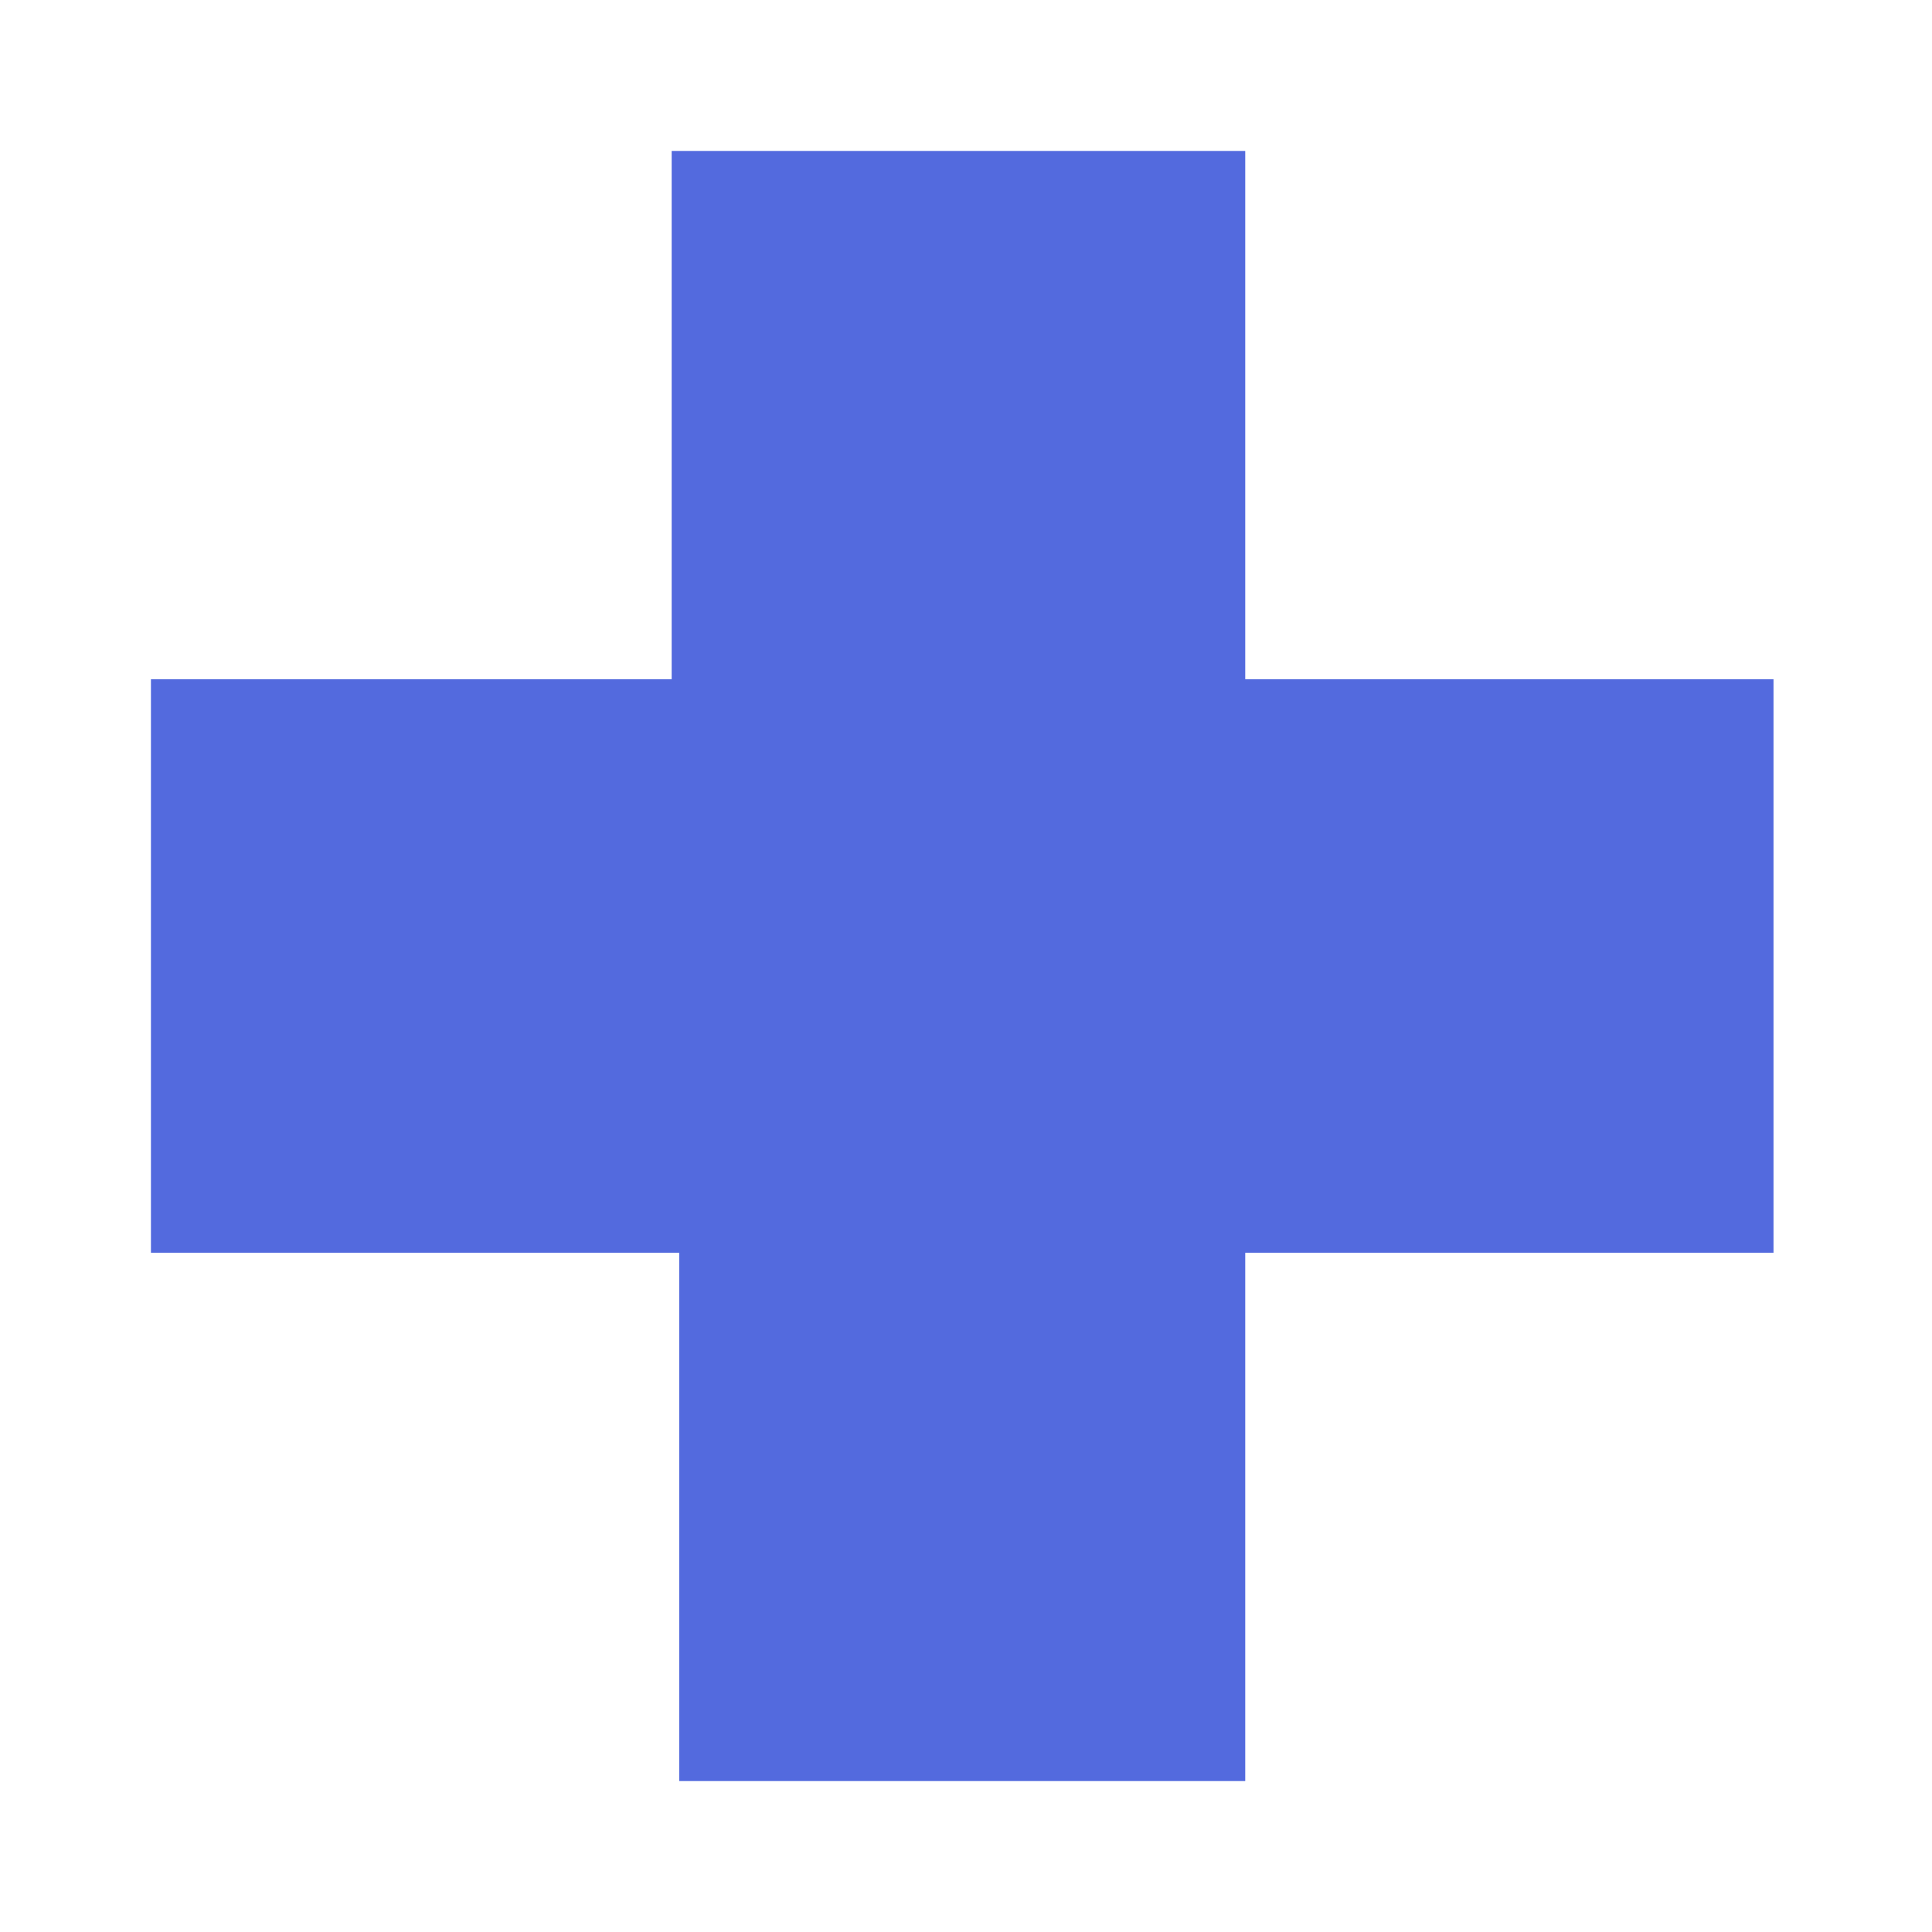
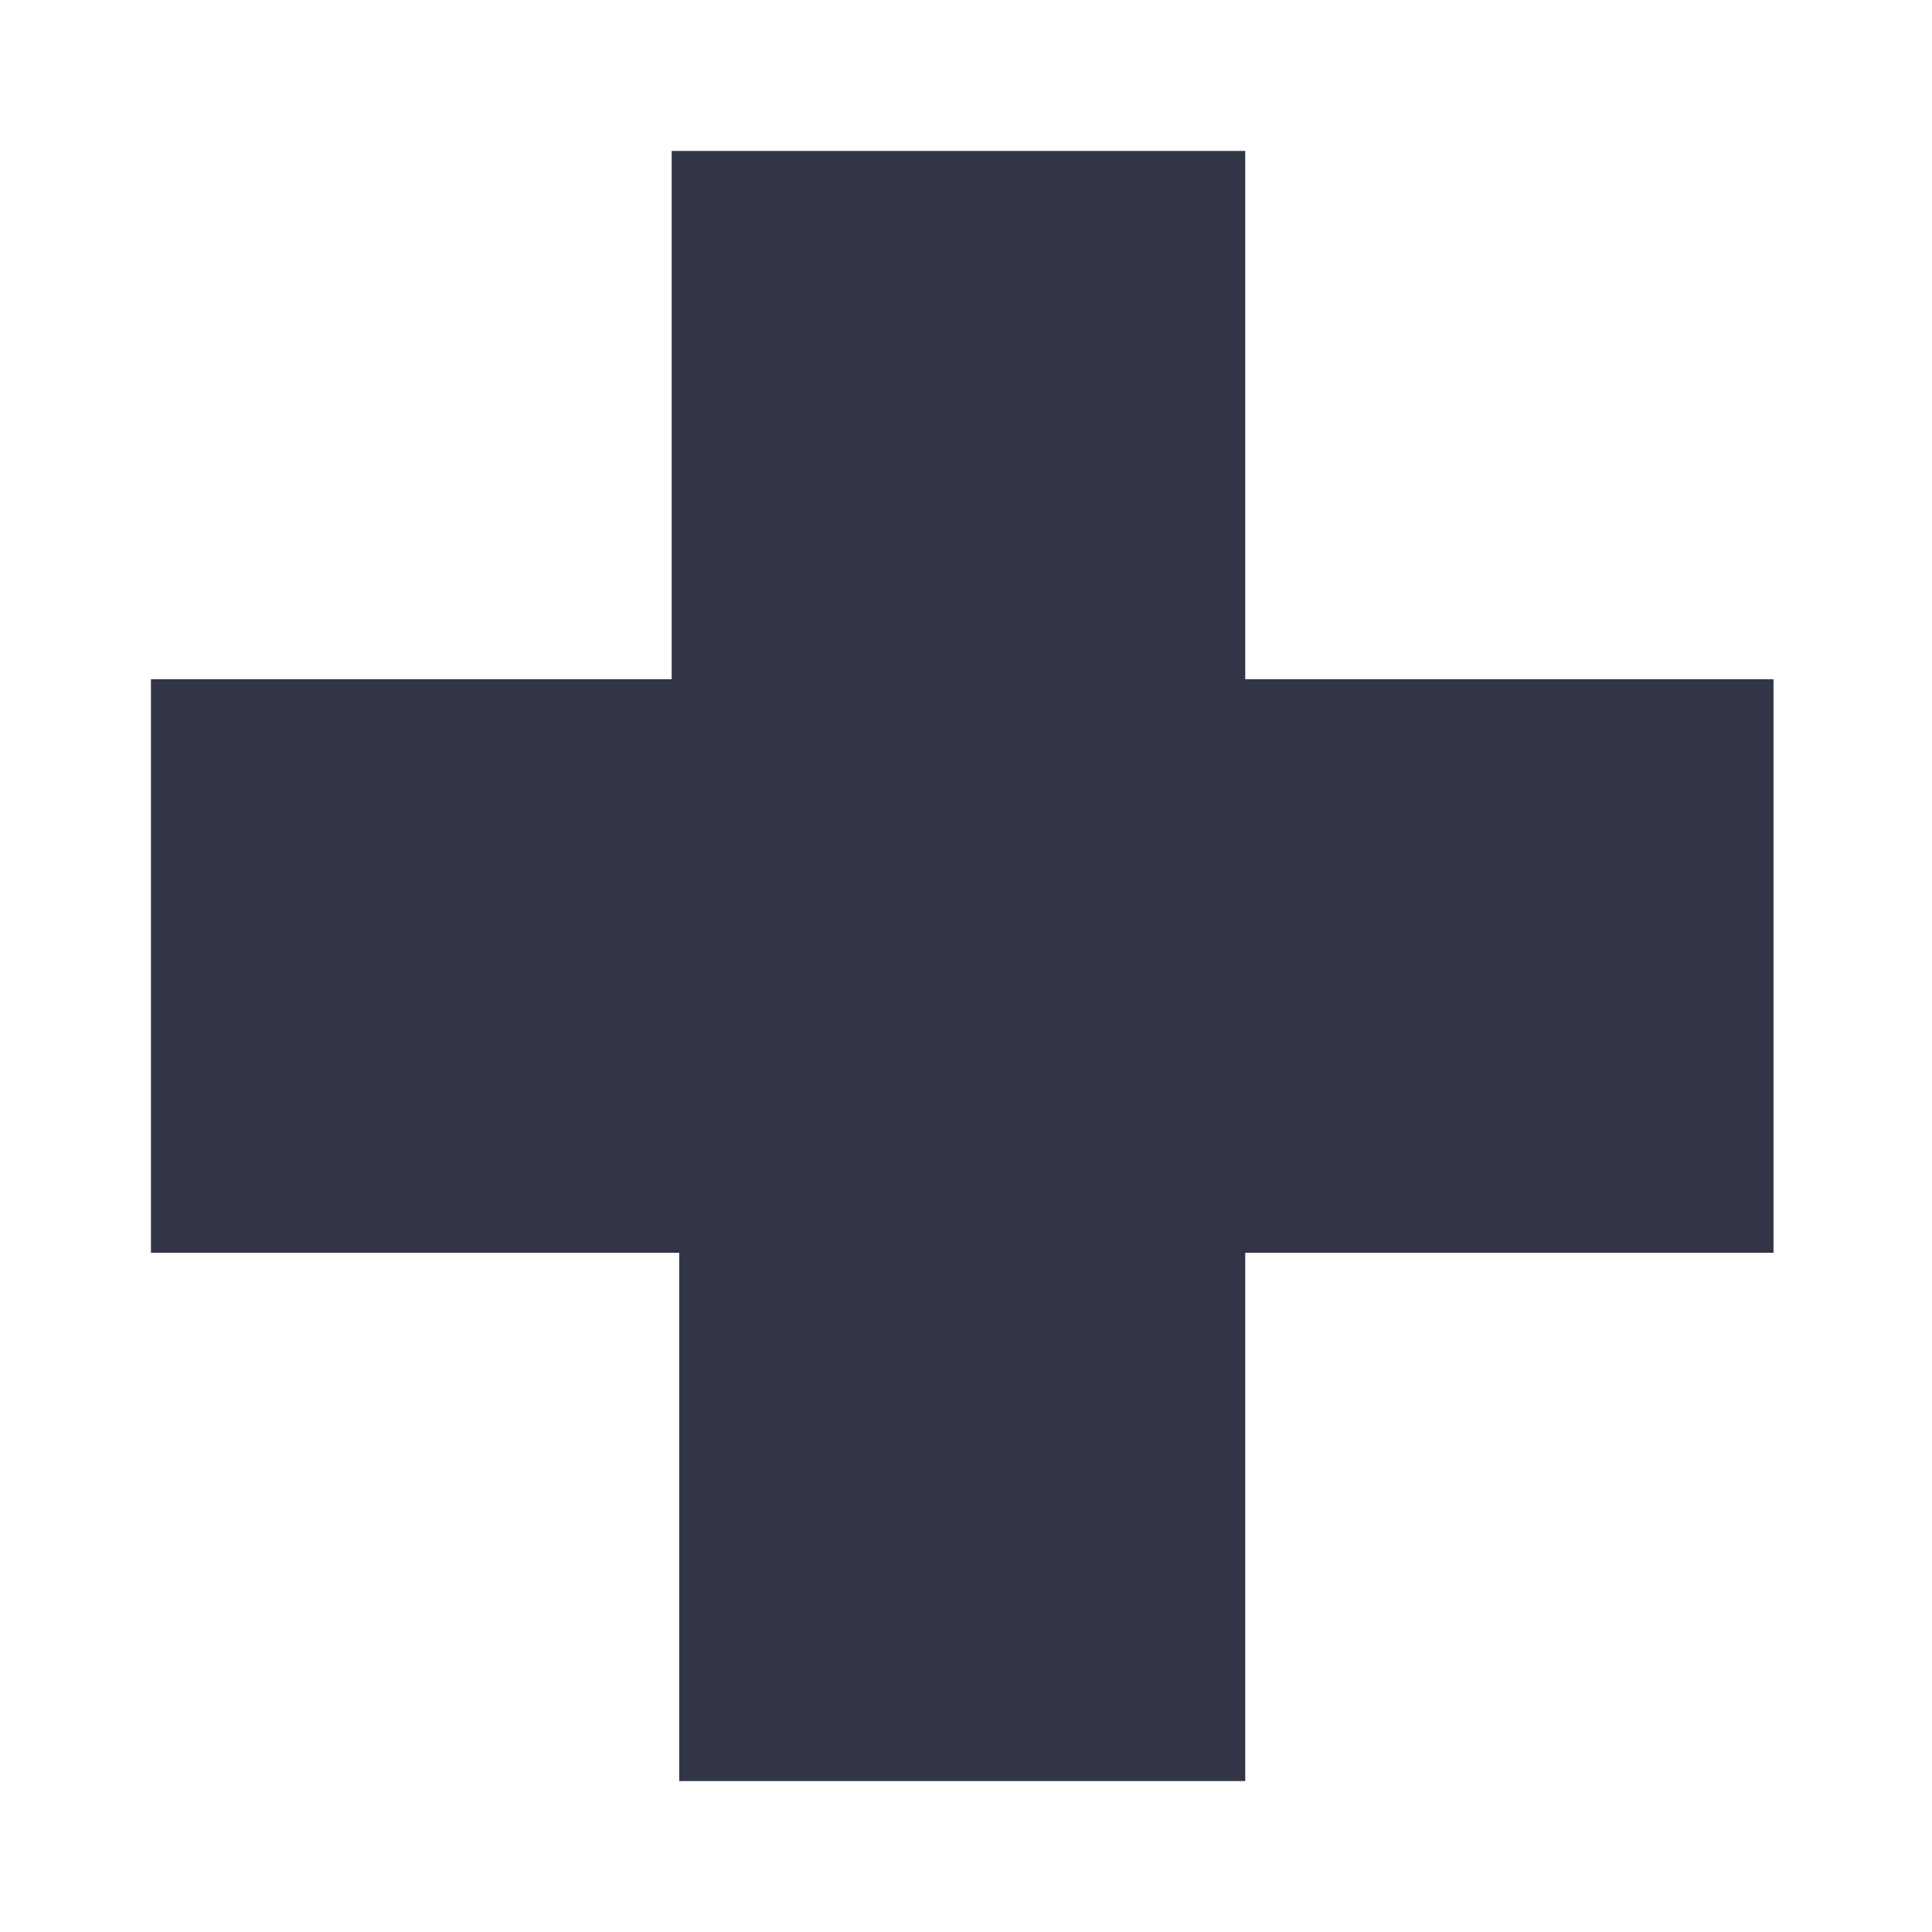
<svg xmlns="http://www.w3.org/2000/svg" version="1.0" width="256pt" height="256pt" viewBox="0 0 256 256" preserveAspectRatio="xMidYMid meet">
-   <g transform="translate(0,256) scale(0.1,-0.1)" fill="#536ade" stroke="none">
+   <g transform="translate(0,256) scale(0.1,-0.1)" fill="#323545" stroke="none">
    <path d="M890 2010 l0 -350 -345 0 -345 0 0 -380 0 -380 350 0 350 0 0 -350 0 -350 375 0 375 0 0 350 0 350 350 0 350 0 0 380 0 380 -350 0 -350 0 0 350 0 350 -380 0 -380 0 0 -350z" />
  </g>
</svg>
